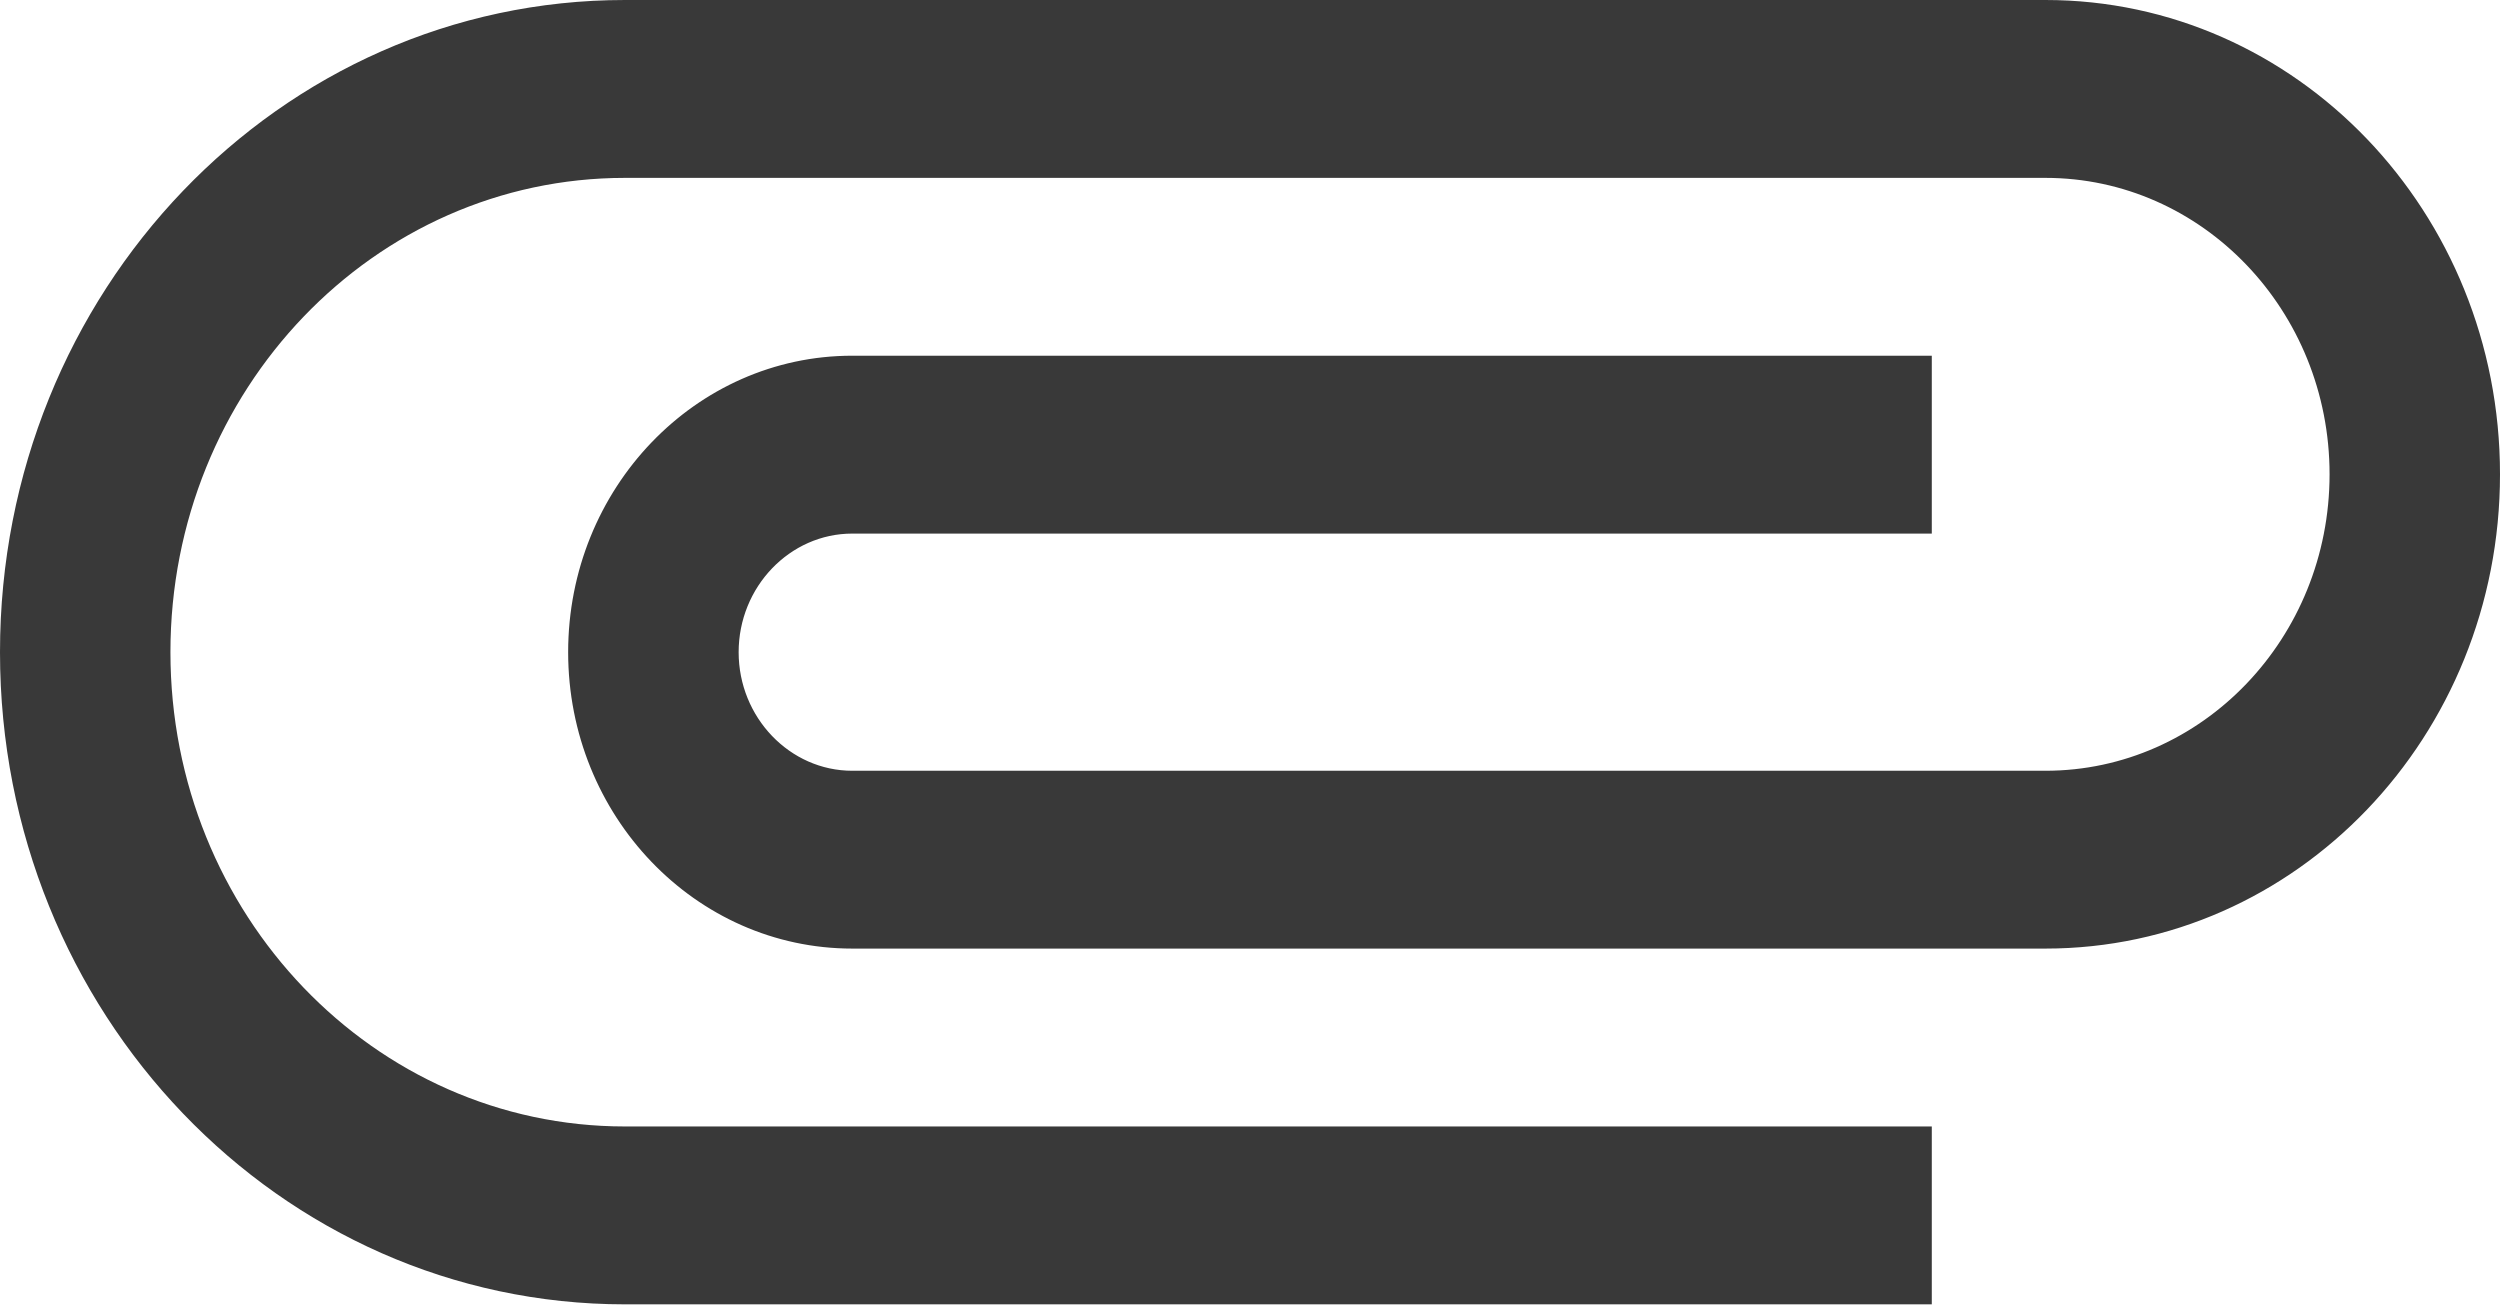
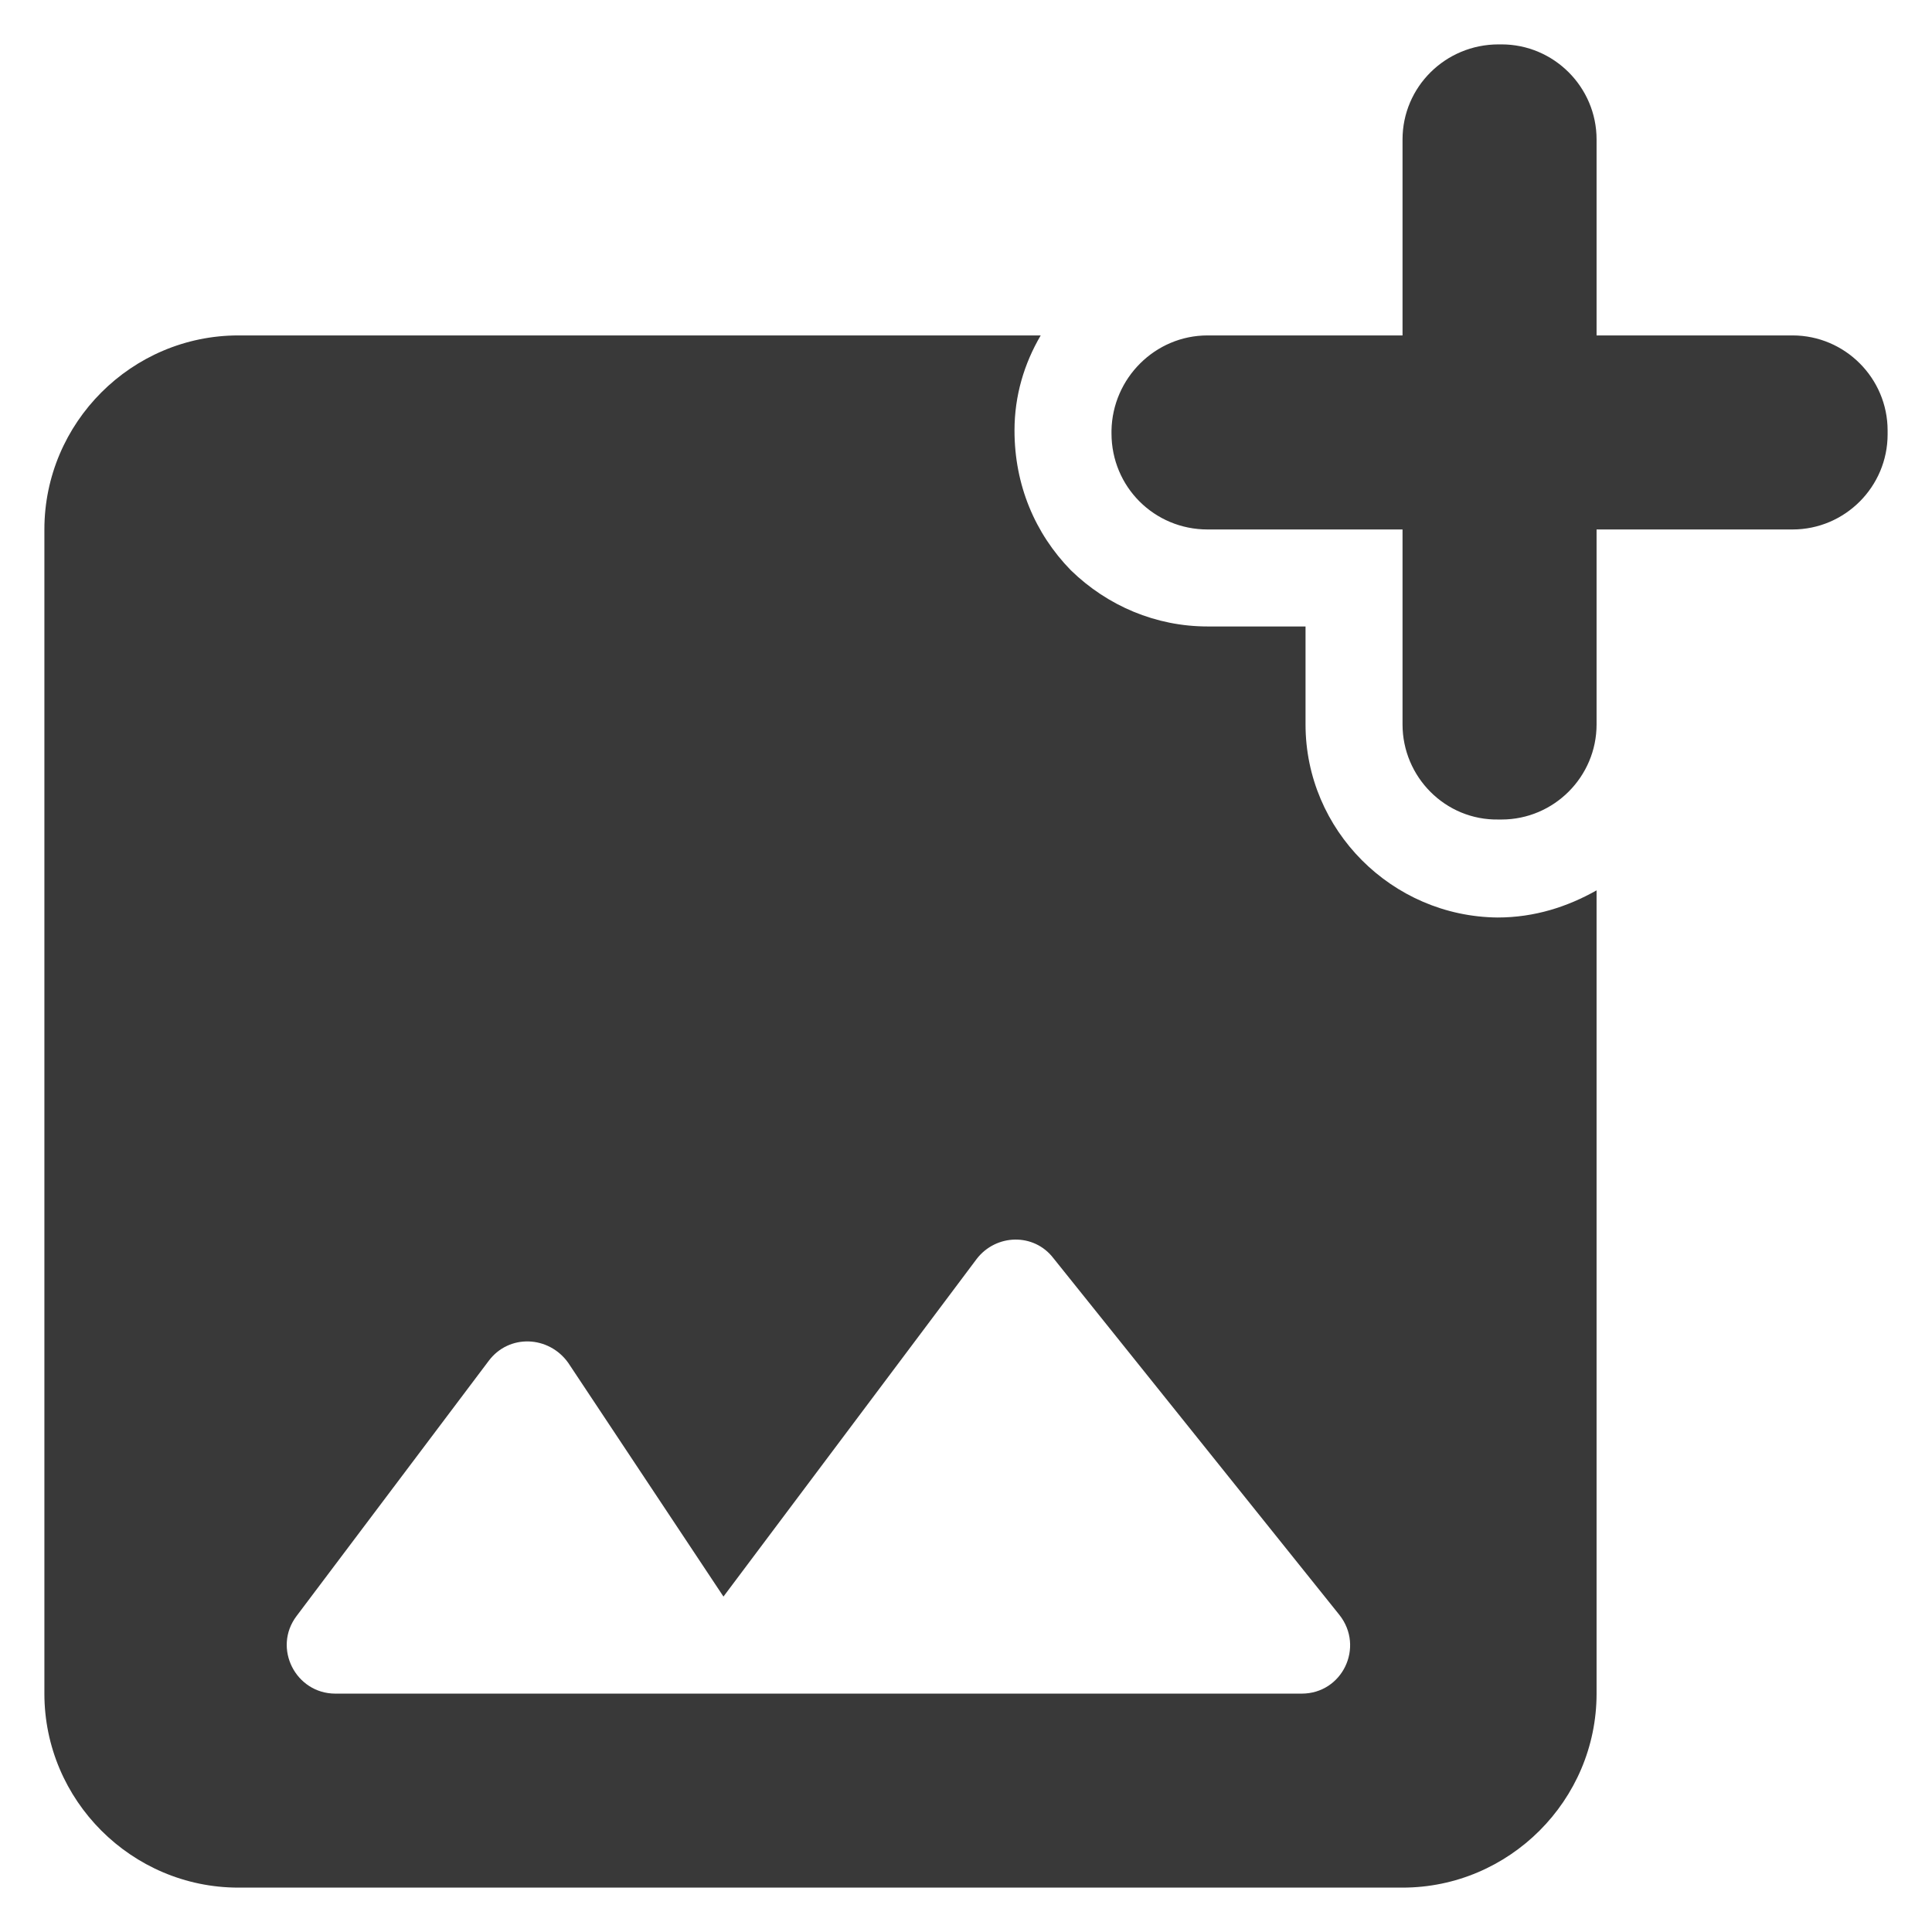
- <svg xmlns="http://www.w3.org/2000/svg" width="46" height="24" viewBox="0 0 46 24" fill="none">
-   <path d="M35.545 20.727H11.5C6.879 20.727 3.136 16.822 3.136 12C3.136 7.178 6.879 3.273 11.5 3.273H37.636C40.522 3.273 42.864 5.716 42.864 8.727C42.864 11.738 40.522 14.182 37.636 14.182H15.682C14.532 14.182 13.591 13.2 13.591 12C13.591 10.8 14.532 9.818 15.682 9.818H35.545V6.545H15.682C12.796 6.545 10.454 8.989 10.454 12C10.454 15.011 12.796 17.454 15.682 17.454H37.636C42.257 17.454 46 13.549 46 8.727C46 3.905 42.257 0 37.636 0H11.5C5.144 0 0 5.367 0 12C0 18.633 5.144 24 11.5 24H35.545V20.727Z" fill="#393939" />
+ <svg xmlns="http://www.w3.org/2000/svg" width="39" height="39" viewBox="0 0 39 39" fill="none">
+   <path fill-rule="evenodd" clip-rule="evenodd" d="M36.185 6.771H32.229V2.815C32.229 1.758 31.367 0.896 30.31 0.896H30.251C29.174 0.896 28.312 1.758 28.312 2.815V6.771H24.376C23.319 6.771 22.457 7.633 22.437 8.69V8.749C22.437 9.826 23.299 10.688 24.376 10.688H28.312V14.624C28.312 15.681 29.174 16.562 30.251 16.543H30.31C31.367 16.543 32.229 15.681 32.229 14.624V10.688H36.185C37.242 10.688 38.104 9.826 38.104 8.768V8.69C38.104 7.633 37.242 6.771 36.185 6.771ZM26.354 14.624V12.646H24.376C23.338 12.646 22.359 12.235 21.615 11.51C20.89 10.766 20.479 9.787 20.479 8.69C20.479 7.985 20.675 7.339 21.008 6.771H4.812C2.658 6.771 0.896 8.533 0.896 10.688V34.188C0.896 36.342 2.658 38.104 4.812 38.104H28.312C30.466 38.104 32.229 36.342 32.229 34.188V17.973C31.641 18.305 30.976 18.521 30.231 18.521C28.097 18.501 26.354 16.758 26.354 14.624ZM6.77 34.188H26.276C27.098 34.188 27.548 33.248 27.039 32.601L21.262 25.395C20.87 24.886 20.107 24.905 19.715 25.414L14.604 32.229L11.47 27.51C11.079 26.961 10.276 26.922 9.865 27.471L5.987 32.621C5.498 33.267 5.968 34.188 6.77 34.188Z" fill="#393939" />
</svg>
